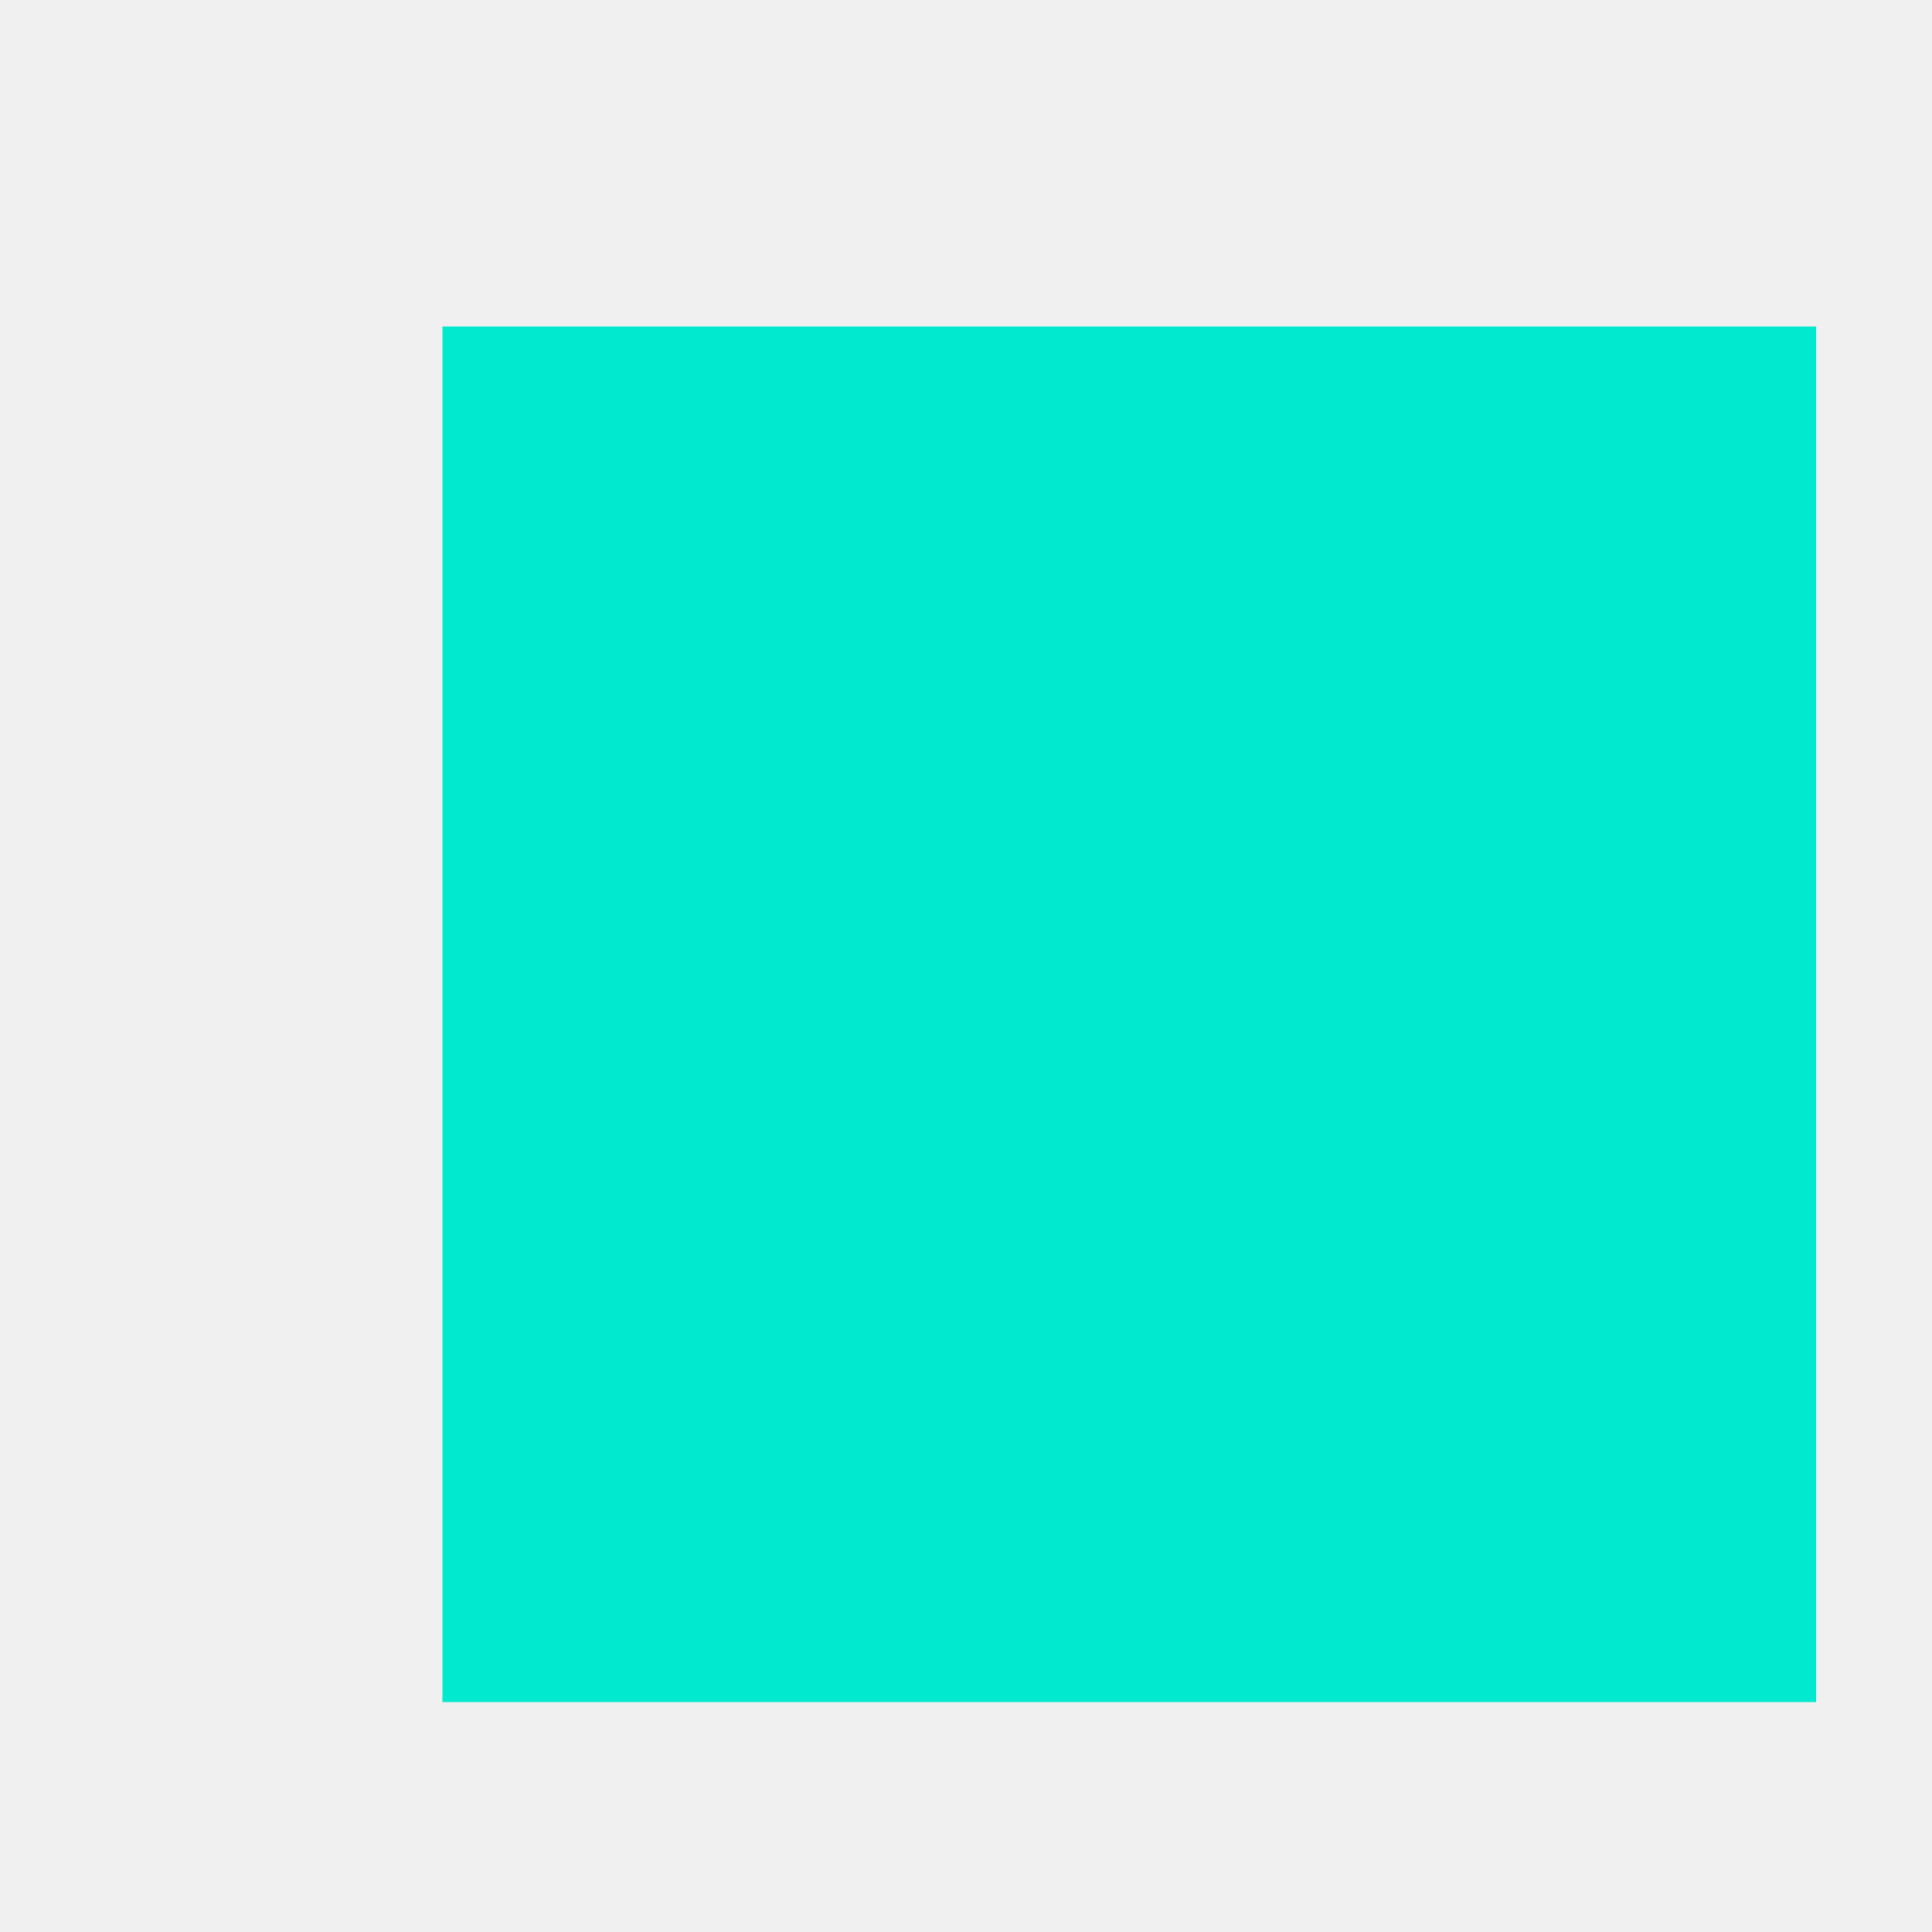
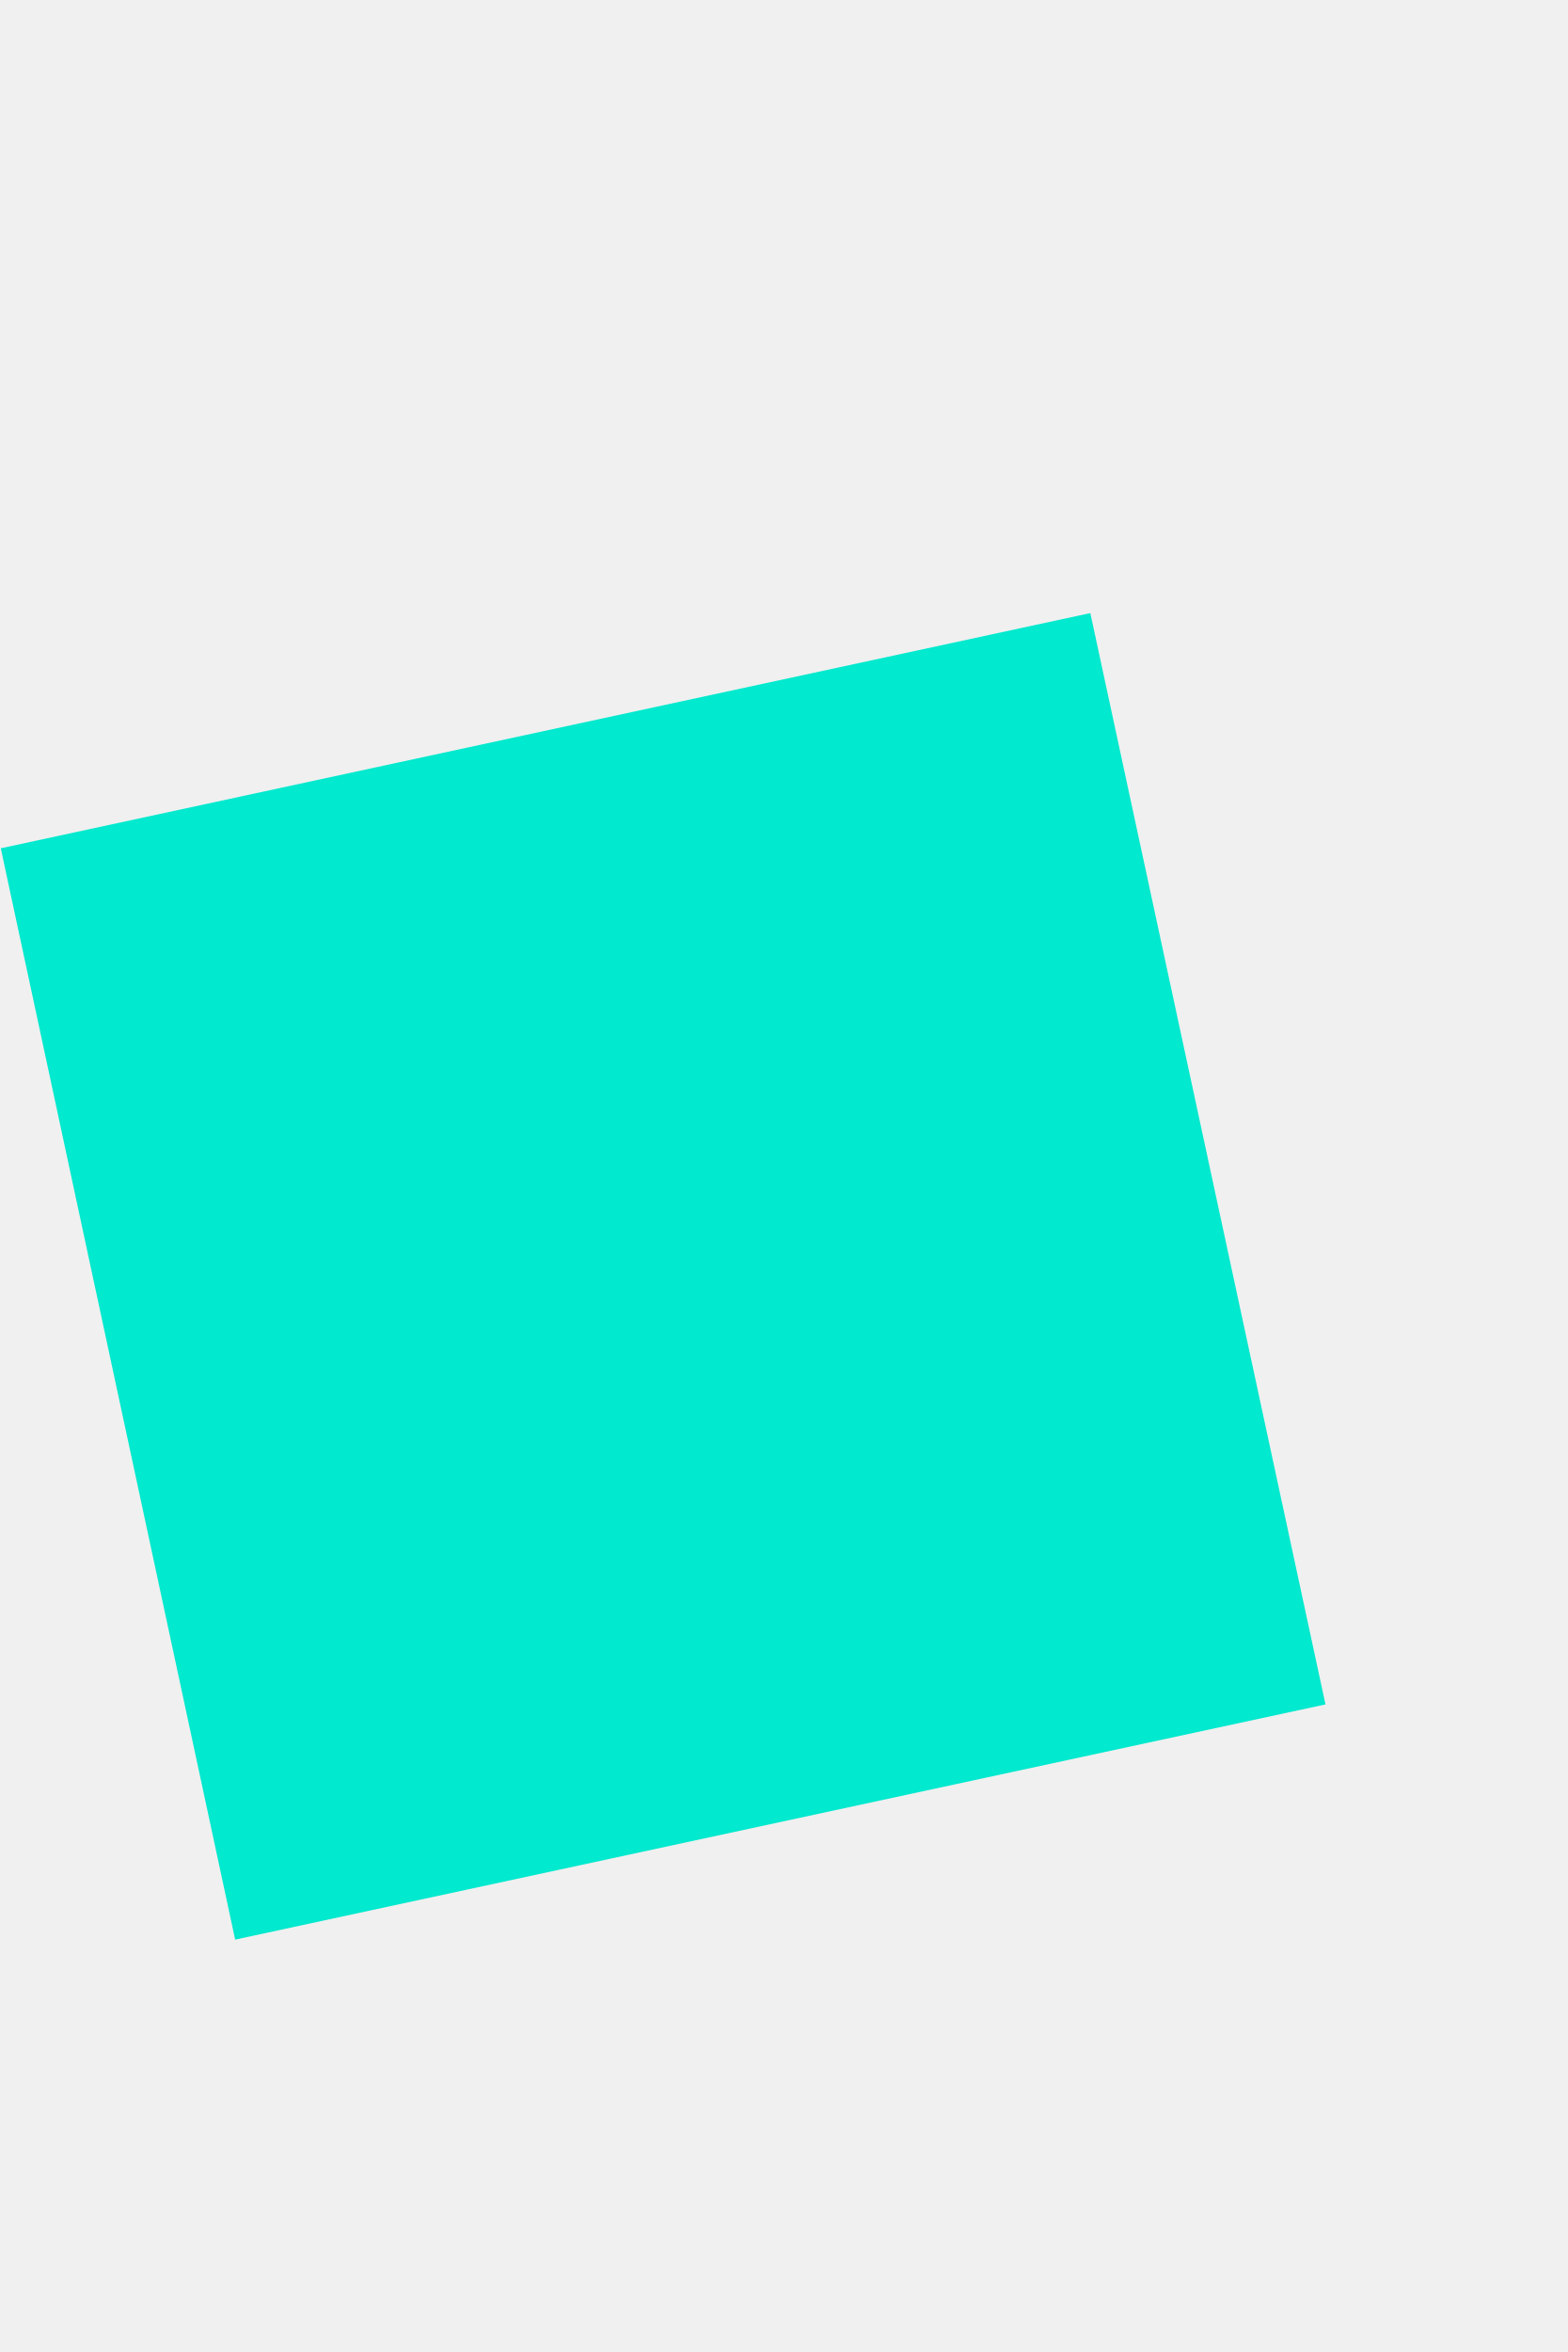
- <svg xmlns="http://www.w3.org/2000/svg" version="1.1" width="2px" height="2px">
+ <svg xmlns="http://www.w3.org/2000/svg" version="1.1" width="2px" height="3px">
  <defs>
    <pattern id="BGPattern" patternUnits="userSpaceOnUse" alignment="0 0" imageRepeat="None" />
-     <mask fill="white" id="Clip1745">
-       <path d="M 1.88 1.762  L 1.88 0.338  L 0.458 0.338  L 0.458 1.762  L 1.88 1.762  Z " fill-rule="evenodd" />
+     <mask fill="white" id="Clip1668">
+       <path d="M 1.691 2.174  L 1.391 0.782  L 0.001 1.082  L 0.3 2.474  L 1.691 2.174  Z " fill-rule="evenodd" />
    </mask>
  </defs>
-   <g transform="matrix(1 0 0 1 -26 -19 )">
-     <path d="M 1.88 1.762  L 1.88 0.338  L 0.458 0.338  L 0.458 1.762  L 1.88 1.762  Z " fill-rule="nonzero" fill="rgba(1, 233, 206, 1)" stroke="none" transform="matrix(1 0 0 1 26 19 )" class="fill" />
-     <path d="M 1.88 1.762  L 1.88 0.338  L 0.458 0.338  L 0.458 1.762  L 1.88 1.762  Z " stroke-width="0" stroke-dasharray="0" stroke="rgba(255, 255, 255, 0)" fill="none" transform="matrix(1 0 0 1 26 19 )" class="stroke" mask="url(#Clip1745)" />
+   <g transform="matrix(1 0 0 1 -24 -18 )">
+     <path d="M 1.691 2.174  L 1.391 0.782  L 0.001 1.082  L 0.3 2.474  L 1.691 2.174  Z " fill-rule="nonzero" fill="rgba(1, 233, 206, 1)" stroke="none" transform="matrix(1 0 0 1 24 18 )" class="fill" />
+     <path d="M 1.691 2.174  L 1.391 0.782  L 0.001 1.082  L 0.3 2.474  L 1.691 2.174  Z " stroke-width="0" stroke-dasharray="0" stroke="rgba(255, 255, 255, 0)" fill="none" transform="matrix(1 0 0 1 24 18 )" class="stroke" mask="url(#Clip1668)" />
  </g>
</svg>
